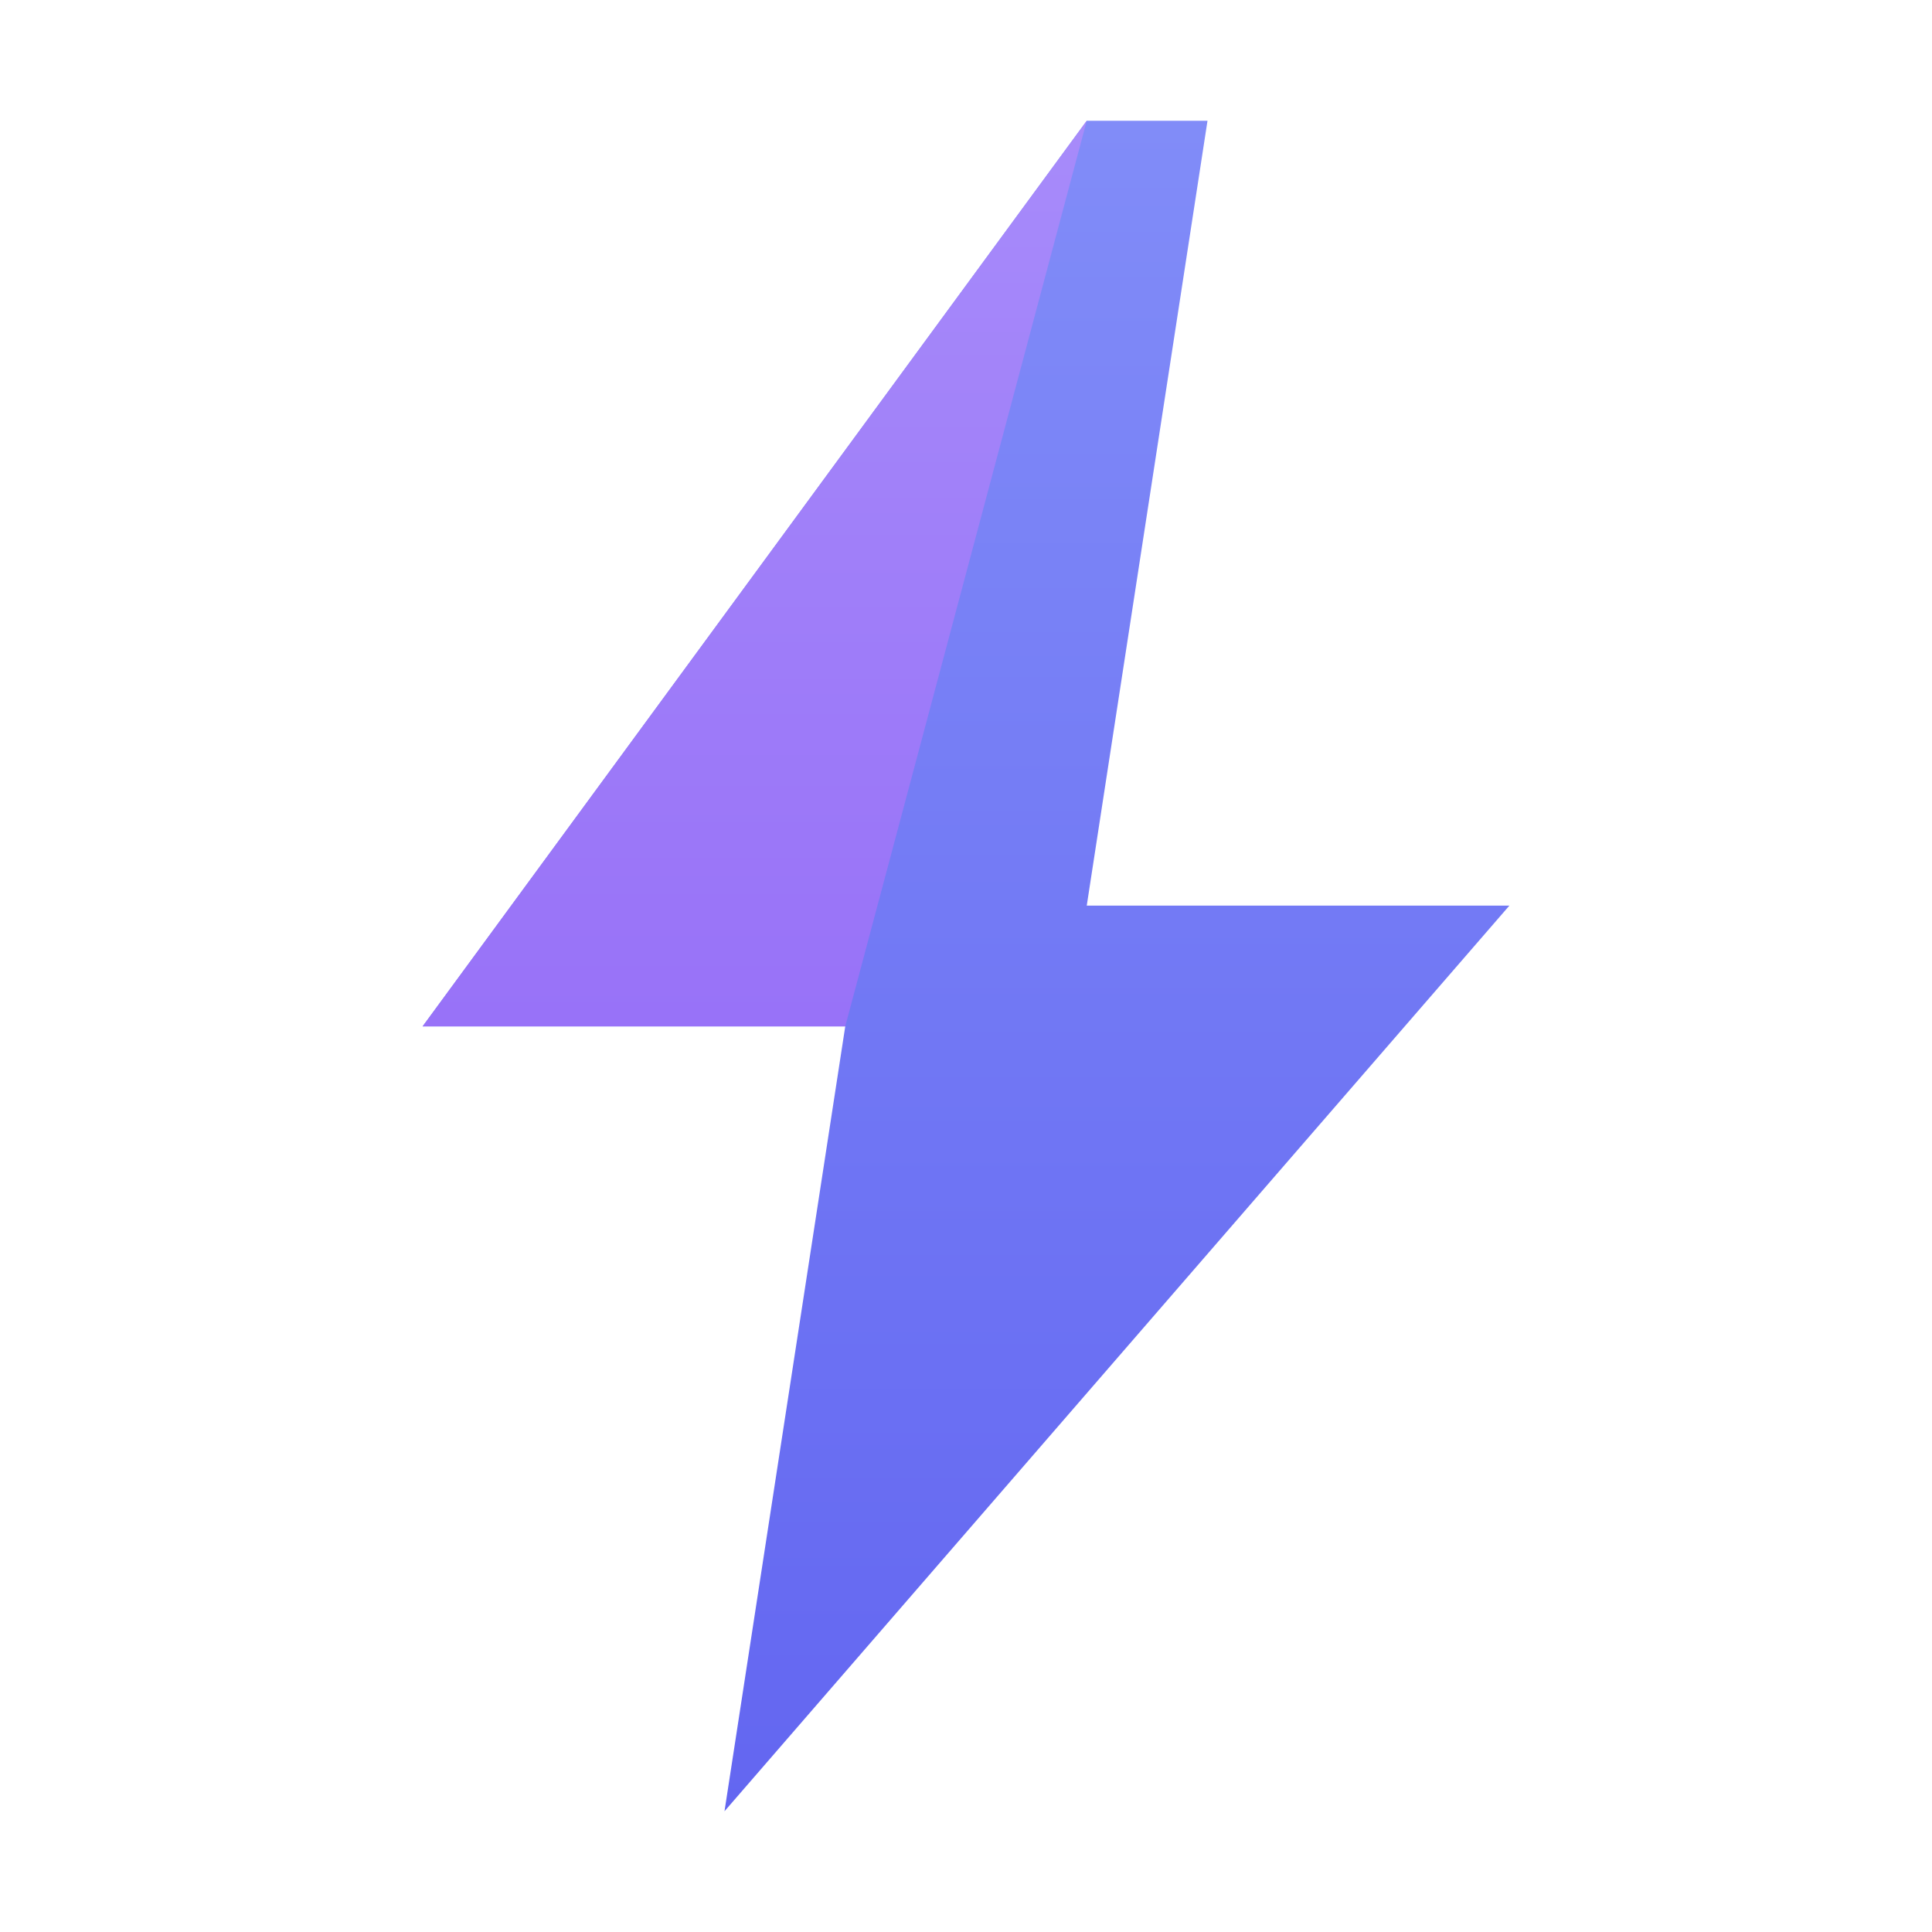
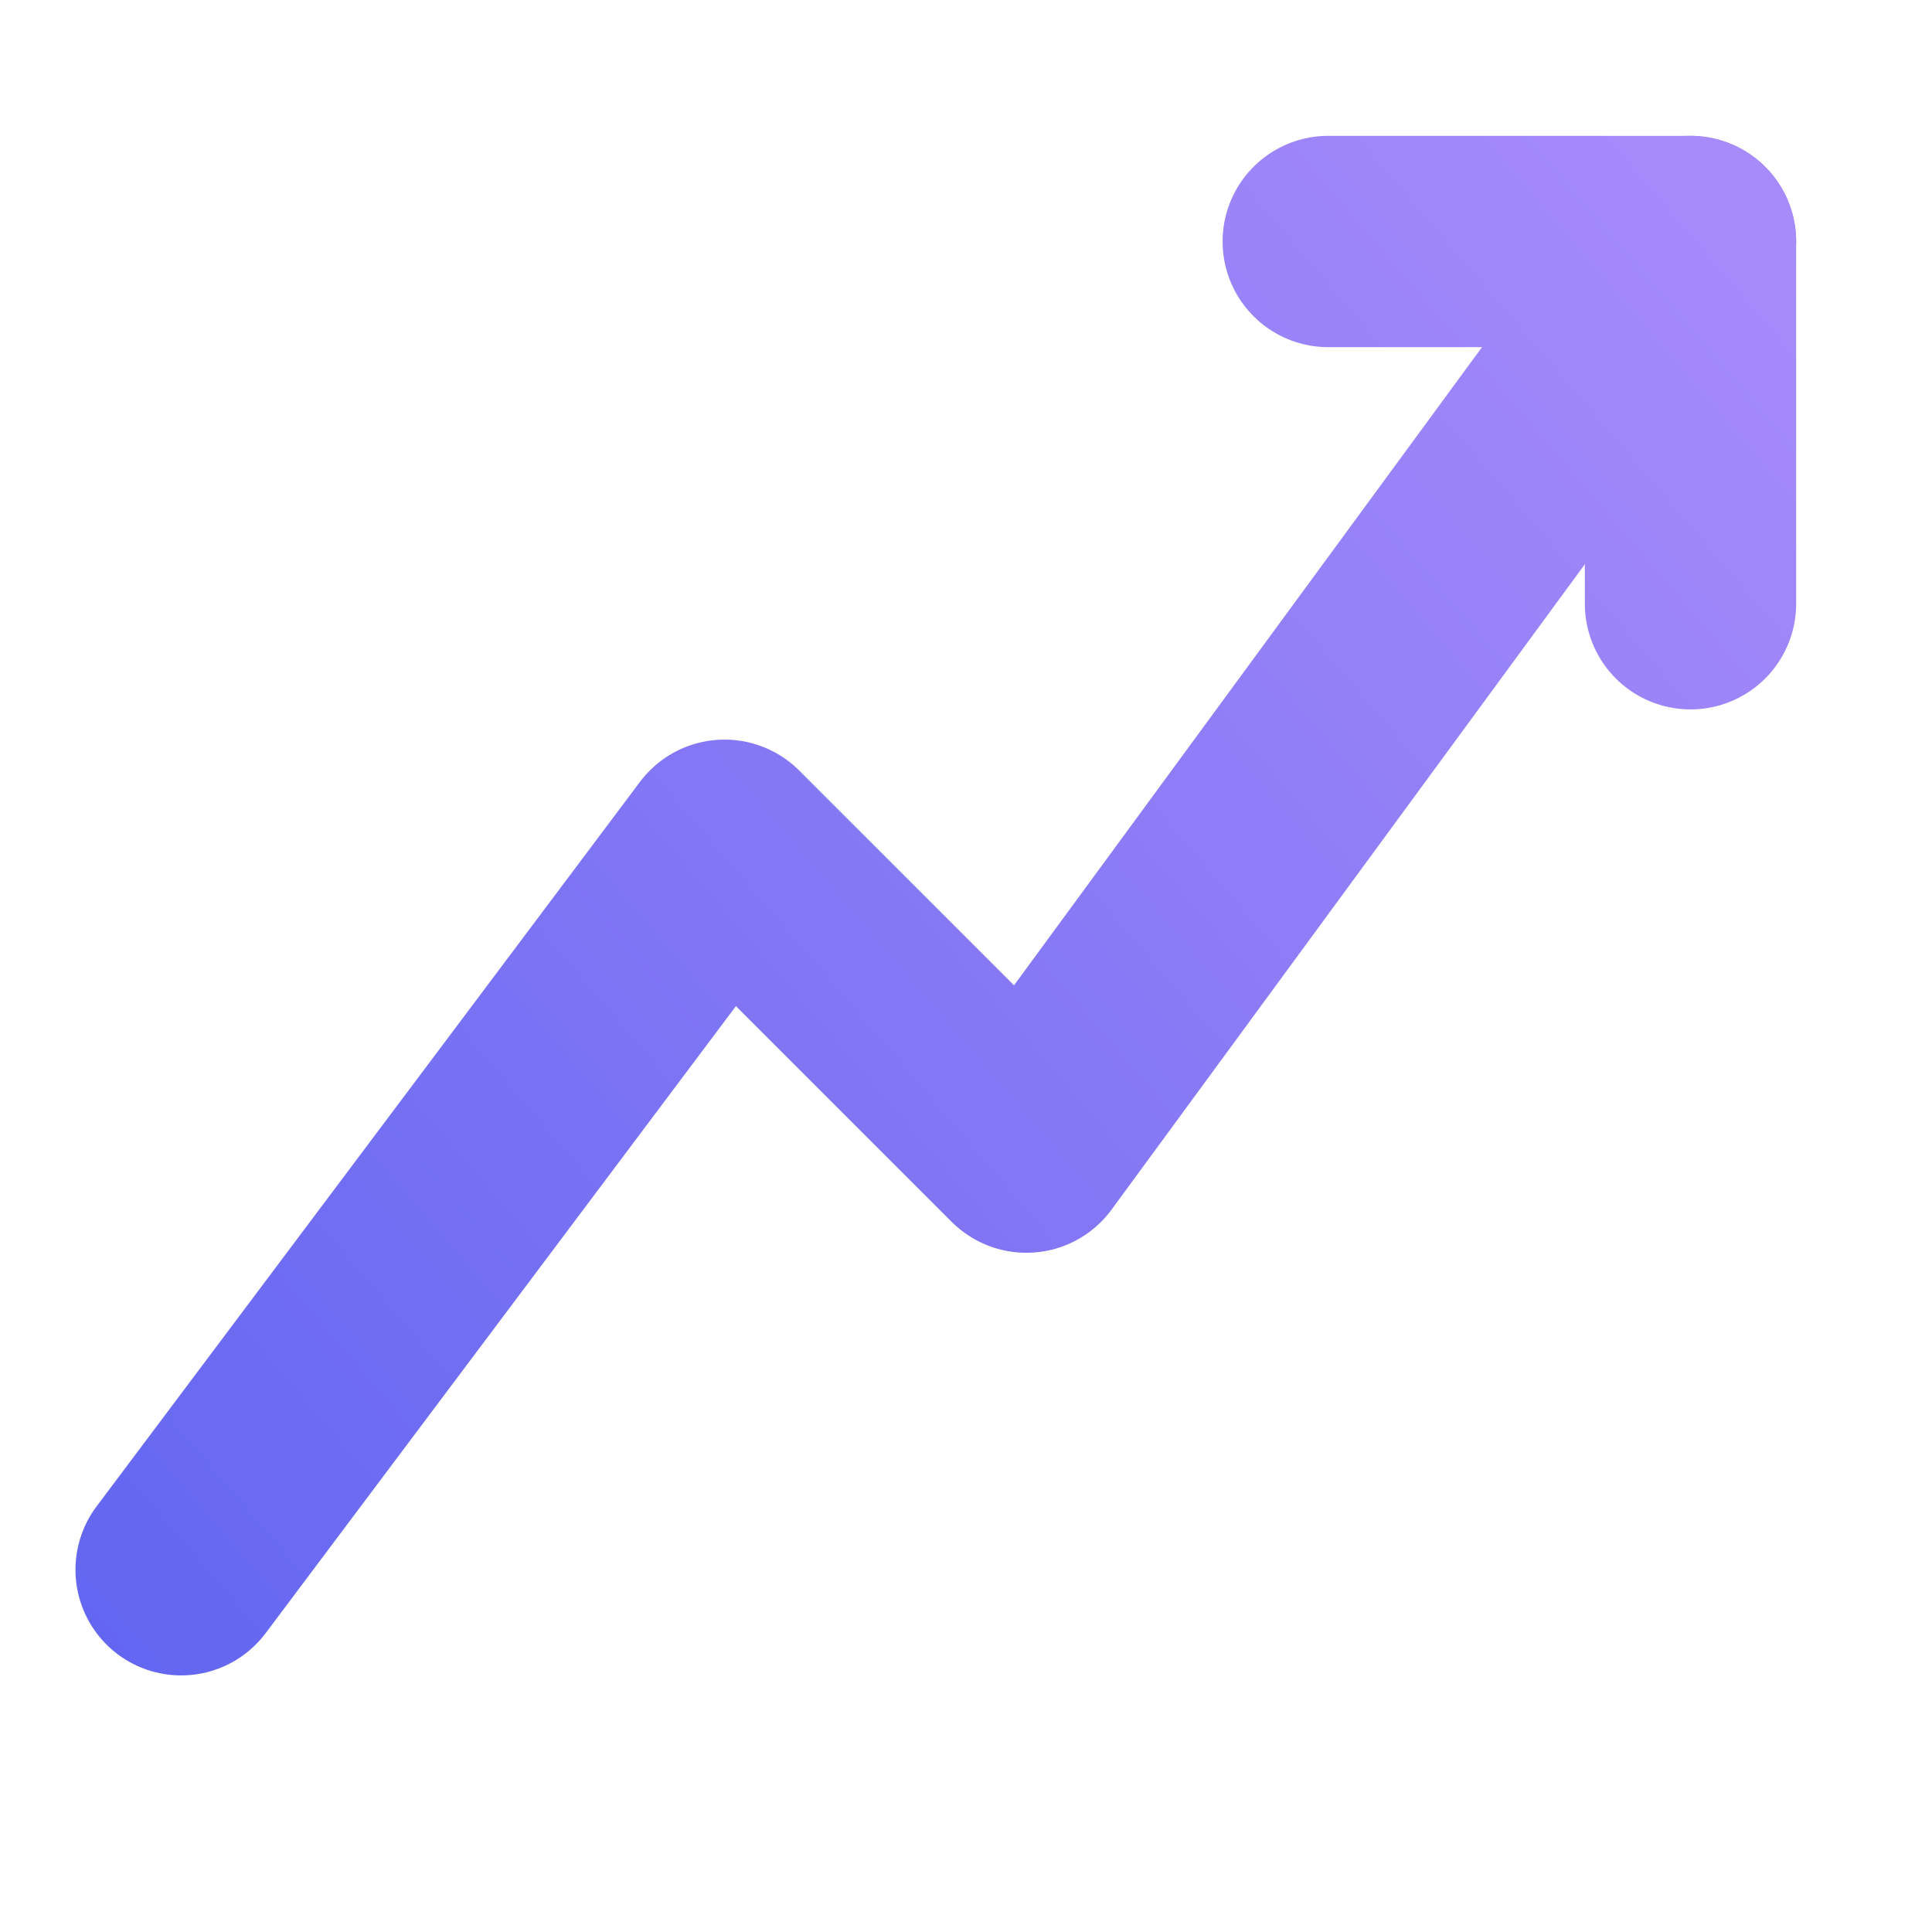
<svg xmlns="http://www.w3.org/2000/svg" width="32" height="32" viewBox="0 0 32 32" fill="none">
  <defs>
-     <linearGradient id="g1" x1="16" y1="2" x2="16" y2="30" gradientUnits="userSpaceOnUse">
-       <stop offset="0%" stop-color="#818cf8" />
-       <stop offset="100%" stop-color="#6366f1" />
-     </linearGradient>
-     <linearGradient id="g2" x1="16" y1="2" x2="16" y2="30" gradientUnits="userSpaceOnUse">
-       <stop offset="0%" stop-color="#a78bfa" />
-       <stop offset="100%" stop-color="#8b5cf6" />
+     <linearGradient id="g" x1="2" y1="28" x2="30" y2="4" gradientUnits="userSpaceOnUse">
+       <stop offset="0%" stop-color="#6366f1" />
+       <stop offset="100%" stop-color="#a78bfa" />
    </linearGradient>
  </defs>
-   <path d="M18 2L7 17h7l-2 13L25 15h-7l2-13z" fill="url(#g1)" />
-   <path d="M18 2L7 17h7" fill="url(#g2)" />
+   <path d="M3 26L12 14L17 19L28 4" stroke="url(#g)" stroke-width="3.5" stroke-linecap="round" stroke-linejoin="round" />
+   <path d="M22 4H28V10" stroke="url(#g)" stroke-width="3.5" stroke-linecap="round" stroke-linejoin="round" />
</svg>
